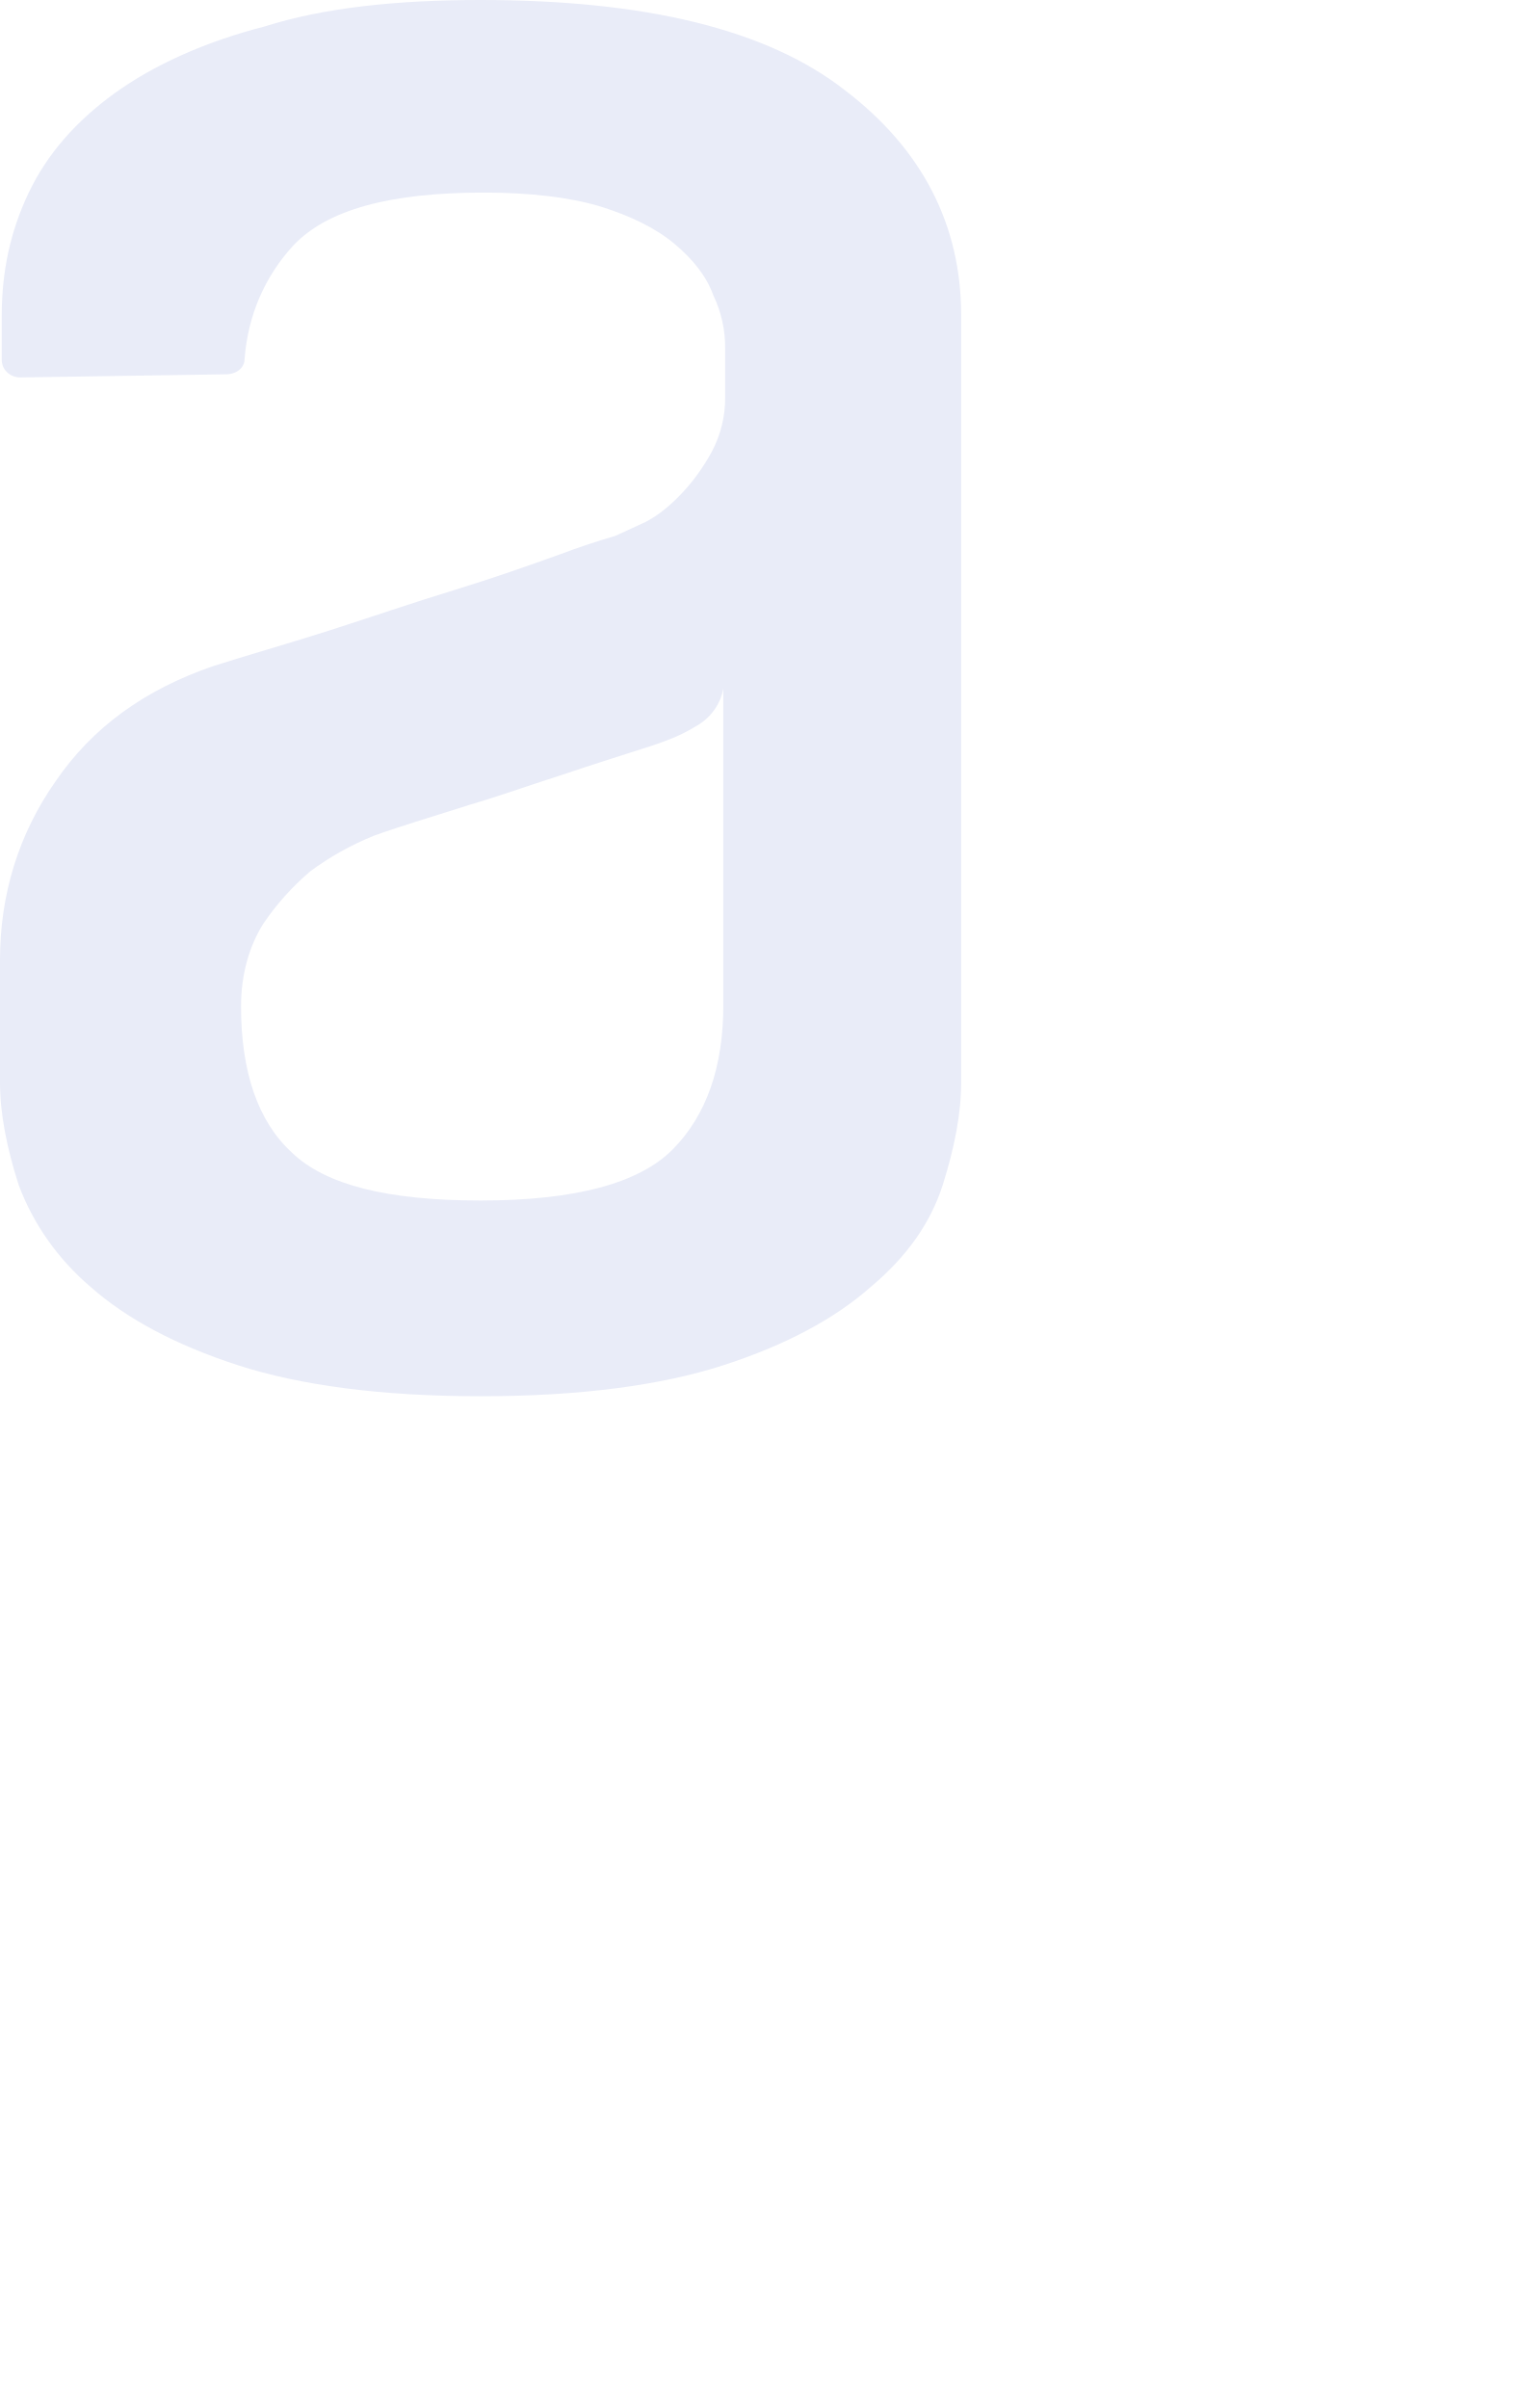
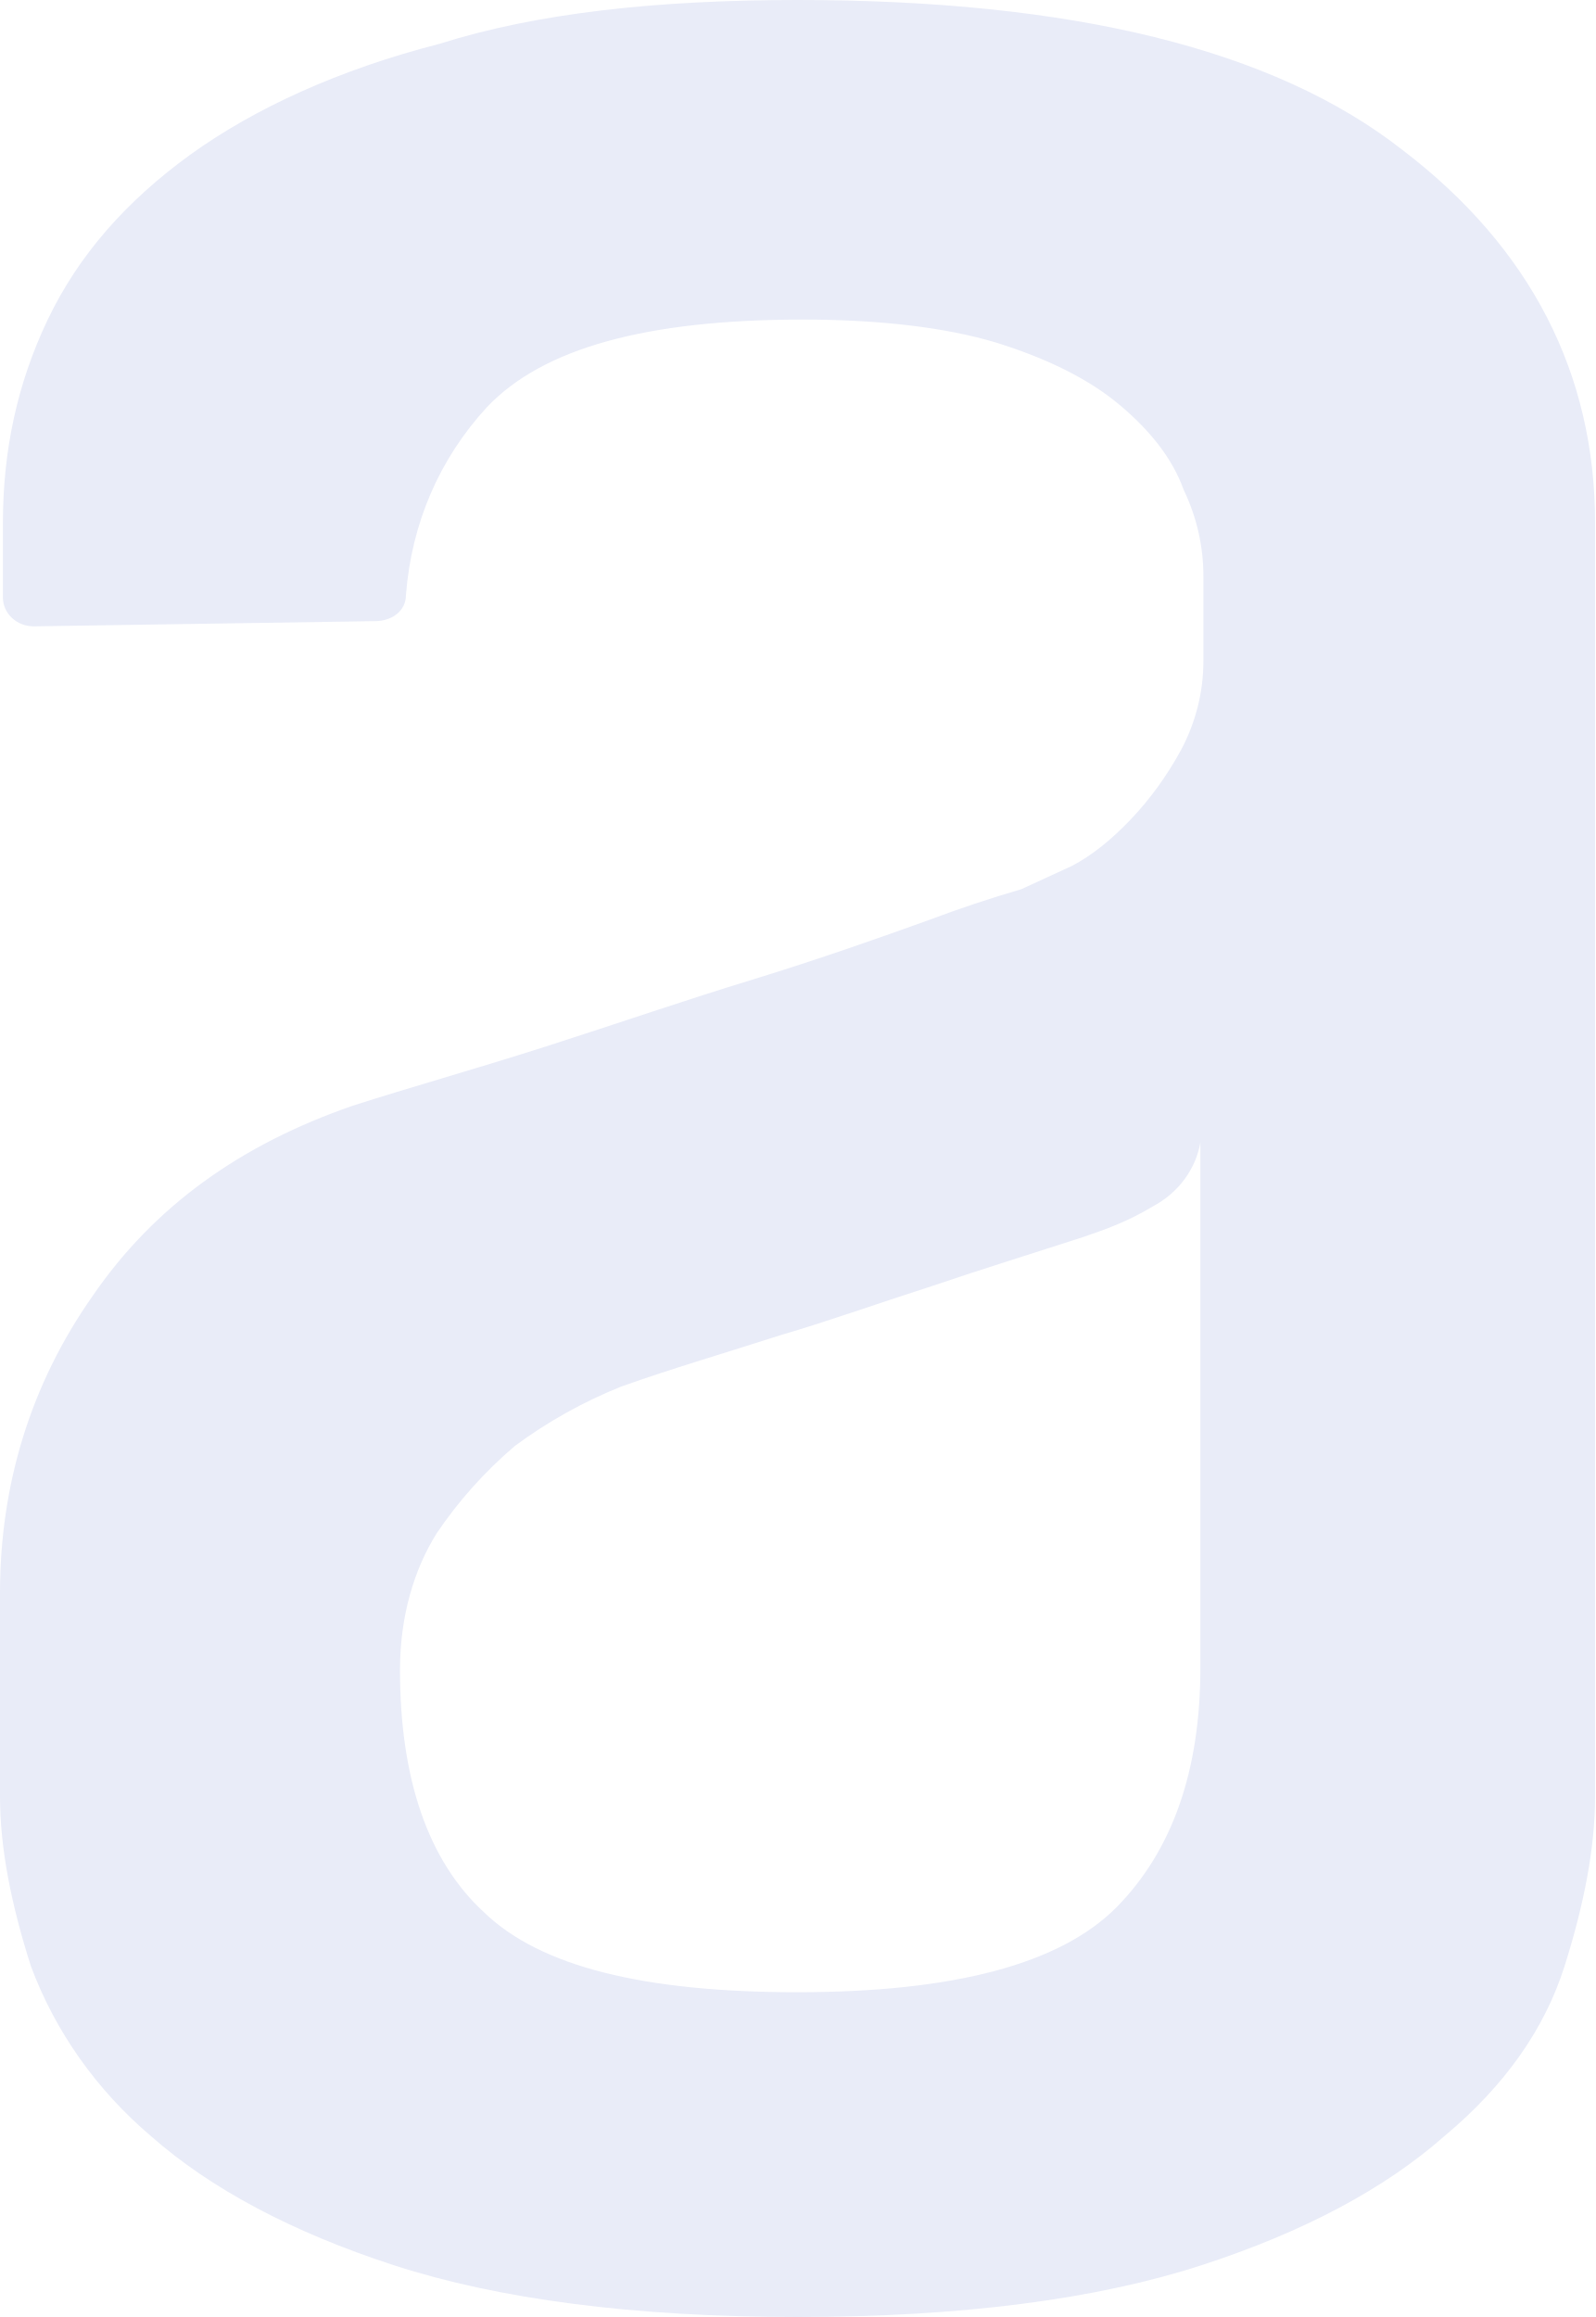
- <svg xmlns="http://www.w3.org/2000/svg" width="150" height="238" viewBox="0 0 150 238" fill="none">
-   <path fill-rule="evenodd" clip-rule="evenodd" d="M71.499 68.002C71.367 68.802 71.043 69.563 70.553 70.229C70.064 70.895 69.42 71.447 68.671 71.846C67.162 72.762 65.842 73.221 64.507 73.679C61.662 74.603 58.669 75.527 55.502 76.599C52.163 77.67 49.17 78.742 46.498 79.518C43.167 80.59 40 81.514 36.991 82.586C34.727 83.497 32.6 84.685 30.666 86.119C28.867 87.652 27.297 89.407 25.999 91.337C24.663 93.481 23.823 96.245 23.823 99.468C23.823 105.921 25.488 110.829 28.828 113.896C32.159 117.126 38.335 118.656 47.488 118.656C56.822 118.656 63.155 116.971 66.502 113.593C69.826 110.215 71.492 105.462 71.492 99.328V68.002H71.499ZM47.496 0C63.839 0 75.837 2.92 83.497 8.907C91.166 14.746 95 22.256 95 31.155V106.992C95 110.06 94.34 113.438 93.177 117.119C91.999 120.815 89.673 124.185 86.004 127.245C82.507 130.328 77.675 132.937 71.507 134.933C65.34 136.928 57.341 138 47.504 138C37.683 138 29.668 136.928 23.508 134.933C17.348 132.937 12.508 130.328 9.012 127.245C5.759 124.488 3.296 121.006 1.846 117.119C0.668 113.445 0 110.067 0 107V94.878C0 88.425 1.831 82.438 5.5 77.212C9.169 71.846 14.331 68.165 21.002 65.859C24.333 64.787 28.168 63.715 32.497 62.333C36.834 60.943 40.825 59.561 44.833 58.341C48.84 57.107 52.336 55.873 55.33 54.794C57.136 54.114 58.971 53.502 60.83 52.96L63.831 51.578C65.01 50.965 66.165 50.041 67.335 48.814C68.498 47.594 69.496 46.212 70.337 44.674C71.225 43.01 71.683 41.171 71.672 39.308V34.393C71.685 32.591 71.283 30.809 70.494 29.167C69.834 27.319 68.498 25.634 66.667 24.104C64.837 22.566 62.33 21.339 59.337 20.408C56.335 19.499 52.344 19.033 47.834 19.033C38.5 19.033 32.332 20.733 29 24.252C26.172 27.326 24.506 31.163 24.176 35.457C24.176 36.381 23.343 36.995 22.338 36.995L2.011 37.305C1.529 37.307 1.064 37.13 0.72 36.811C0.376 36.493 0.179 36.059 0.173 35.605V31.17C0.173 26.861 1.014 22.869 2.844 19.033C4.683 15.19 7.519 11.974 11.346 9.202C15.18 6.445 20.185 4.147 26.18 2.609C32.018 0.761 39.183 0 47.512 0H47.496Z" fill="#E9ECF8" />
+ <svg xmlns="http://www.w3.org/2000/svg" width="95" height="138" viewBox="0 0 95 138" fill="none">
+   <path fill-rule="evenodd" clip-rule="evenodd" d="M71.499 68.002C71.367 68.802 71.043 69.563 70.553 70.229C70.064 70.895 69.42 71.447 68.671 71.846C67.162 72.762 65.842 73.221 64.507 73.679C61.662 74.603 58.669 75.527 55.502 76.599C52.163 77.67 49.17 78.742 46.498 79.518C43.167 80.59 40 81.514 36.991 82.586C34.727 83.497 32.6 84.685 30.666 86.119C28.867 87.652 27.297 89.407 25.999 91.337C24.663 93.481 23.823 96.245 23.823 99.468C23.823 105.921 25.488 110.829 28.828 113.896C32.159 117.126 38.335 118.656 47.488 118.656C56.822 118.656 63.155 116.971 66.502 113.593C69.826 110.215 71.492 105.462 71.492 99.328V68.002H71.499ZM47.496 0C63.839 0 75.837 2.92 83.497 8.907C91.166 14.746 95 22.256 95 31.155V106.992C95 110.06 94.34 113.438 93.177 117.119C91.999 120.815 89.673 124.185 86.004 127.245C82.507 130.328 77.675 132.937 71.507 134.933C65.34 136.928 57.341 138 47.504 138C37.683 138 29.668 136.928 23.508 134.933C17.348 132.937 12.508 130.328 9.012 127.245C5.759 124.488 3.296 121.006 1.846 117.119C0.668 113.445 0 110.067 0 107V94.878C0 88.425 1.831 82.438 5.5 77.212C9.169 71.846 14.331 68.165 21.002 65.859C24.333 64.787 28.168 63.715 32.497 62.333C36.834 60.943 40.825 59.561 44.833 58.341C48.84 57.107 52.336 55.873 55.33 54.794C57.136 54.114 58.971 53.502 60.83 52.96L63.831 51.578C65.01 50.965 66.165 50.041 67.335 48.814C68.498 47.594 69.496 46.212 70.337 44.675C71.225 43.01 71.683 41.171 71.672 39.308V34.393C71.685 32.591 71.283 30.809 70.494 29.167C69.834 27.319 68.498 25.634 66.667 24.104C64.837 22.566 62.33 21.339 59.337 20.408C56.335 19.499 52.344 19.033 47.834 19.033C38.5 19.033 32.332 20.733 29 24.252C26.172 27.326 24.506 31.163 24.176 35.457C24.176 36.381 23.343 36.995 22.338 36.995L2.011 37.305C1.529 37.307 1.064 37.13 0.72 36.811C0.376 36.493 0.179 36.059 0.173 35.605V31.17C0.173 26.861 1.014 22.869 2.844 19.033C4.683 15.19 7.519 11.974 11.346 9.202C15.18 6.445 20.185 4.147 26.18 2.609C32.018 0.761 39.183 0 47.512 0H47.496Z" fill="#E9ECF8" />
</svg>
